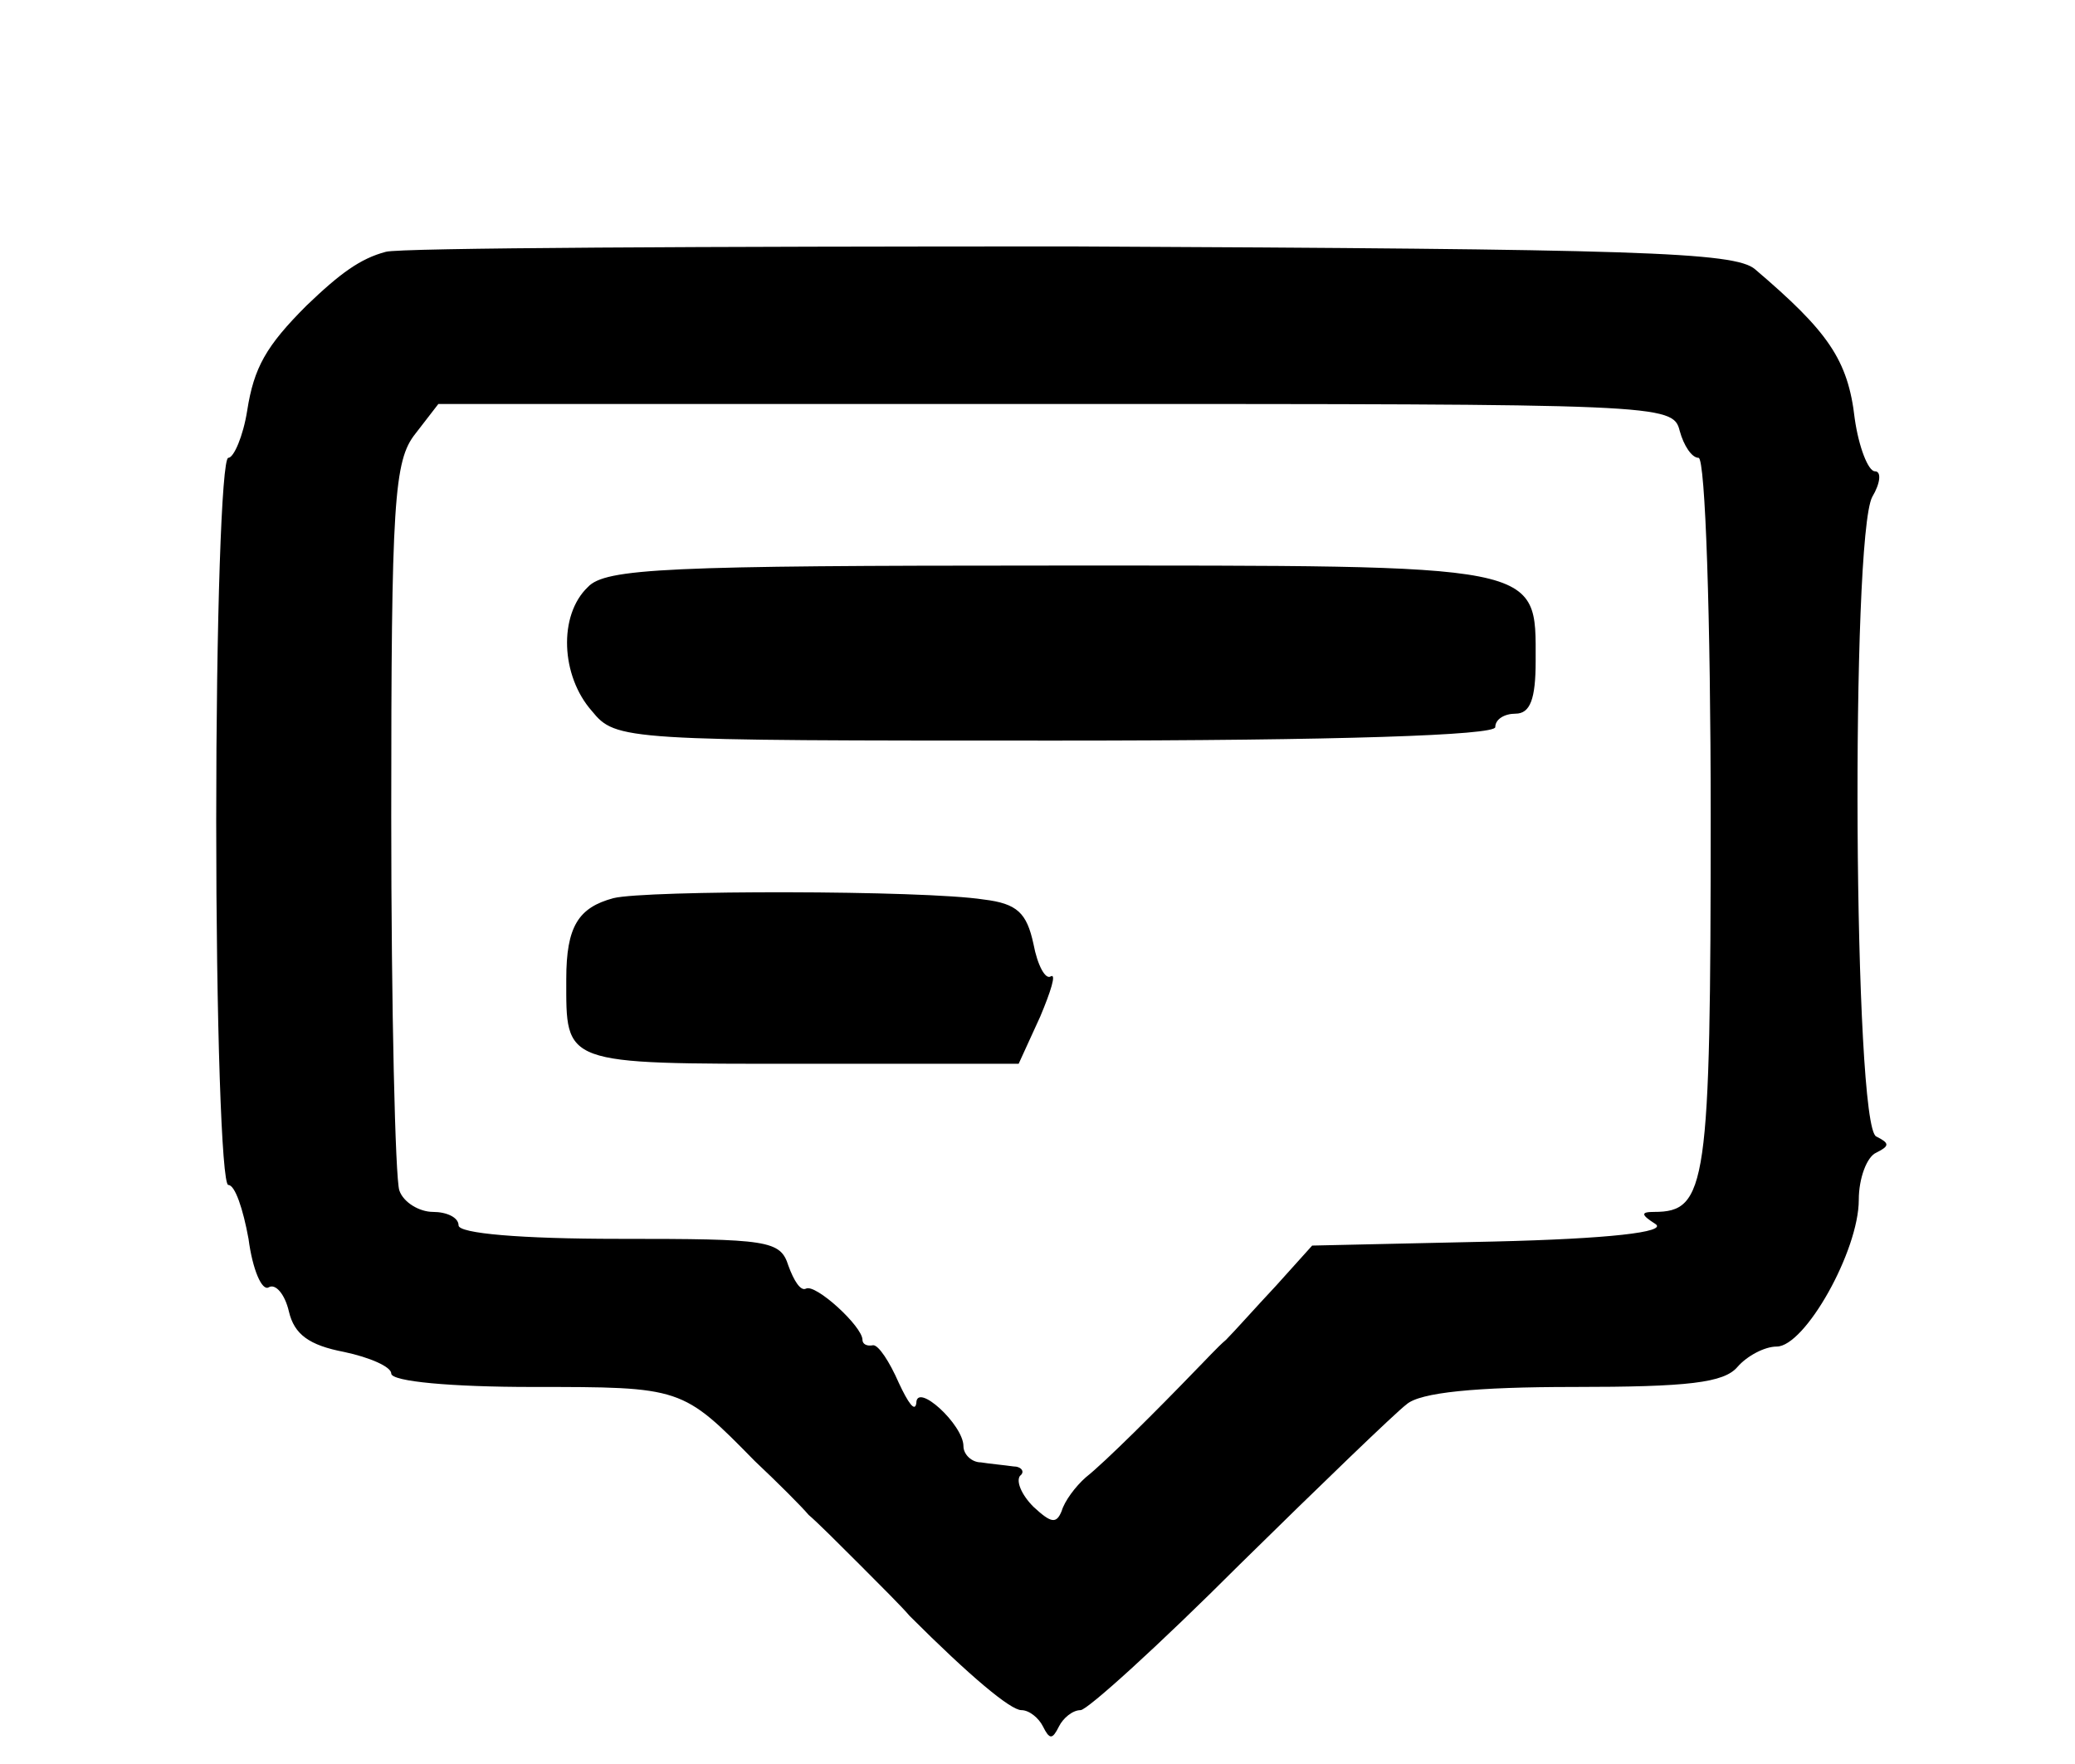
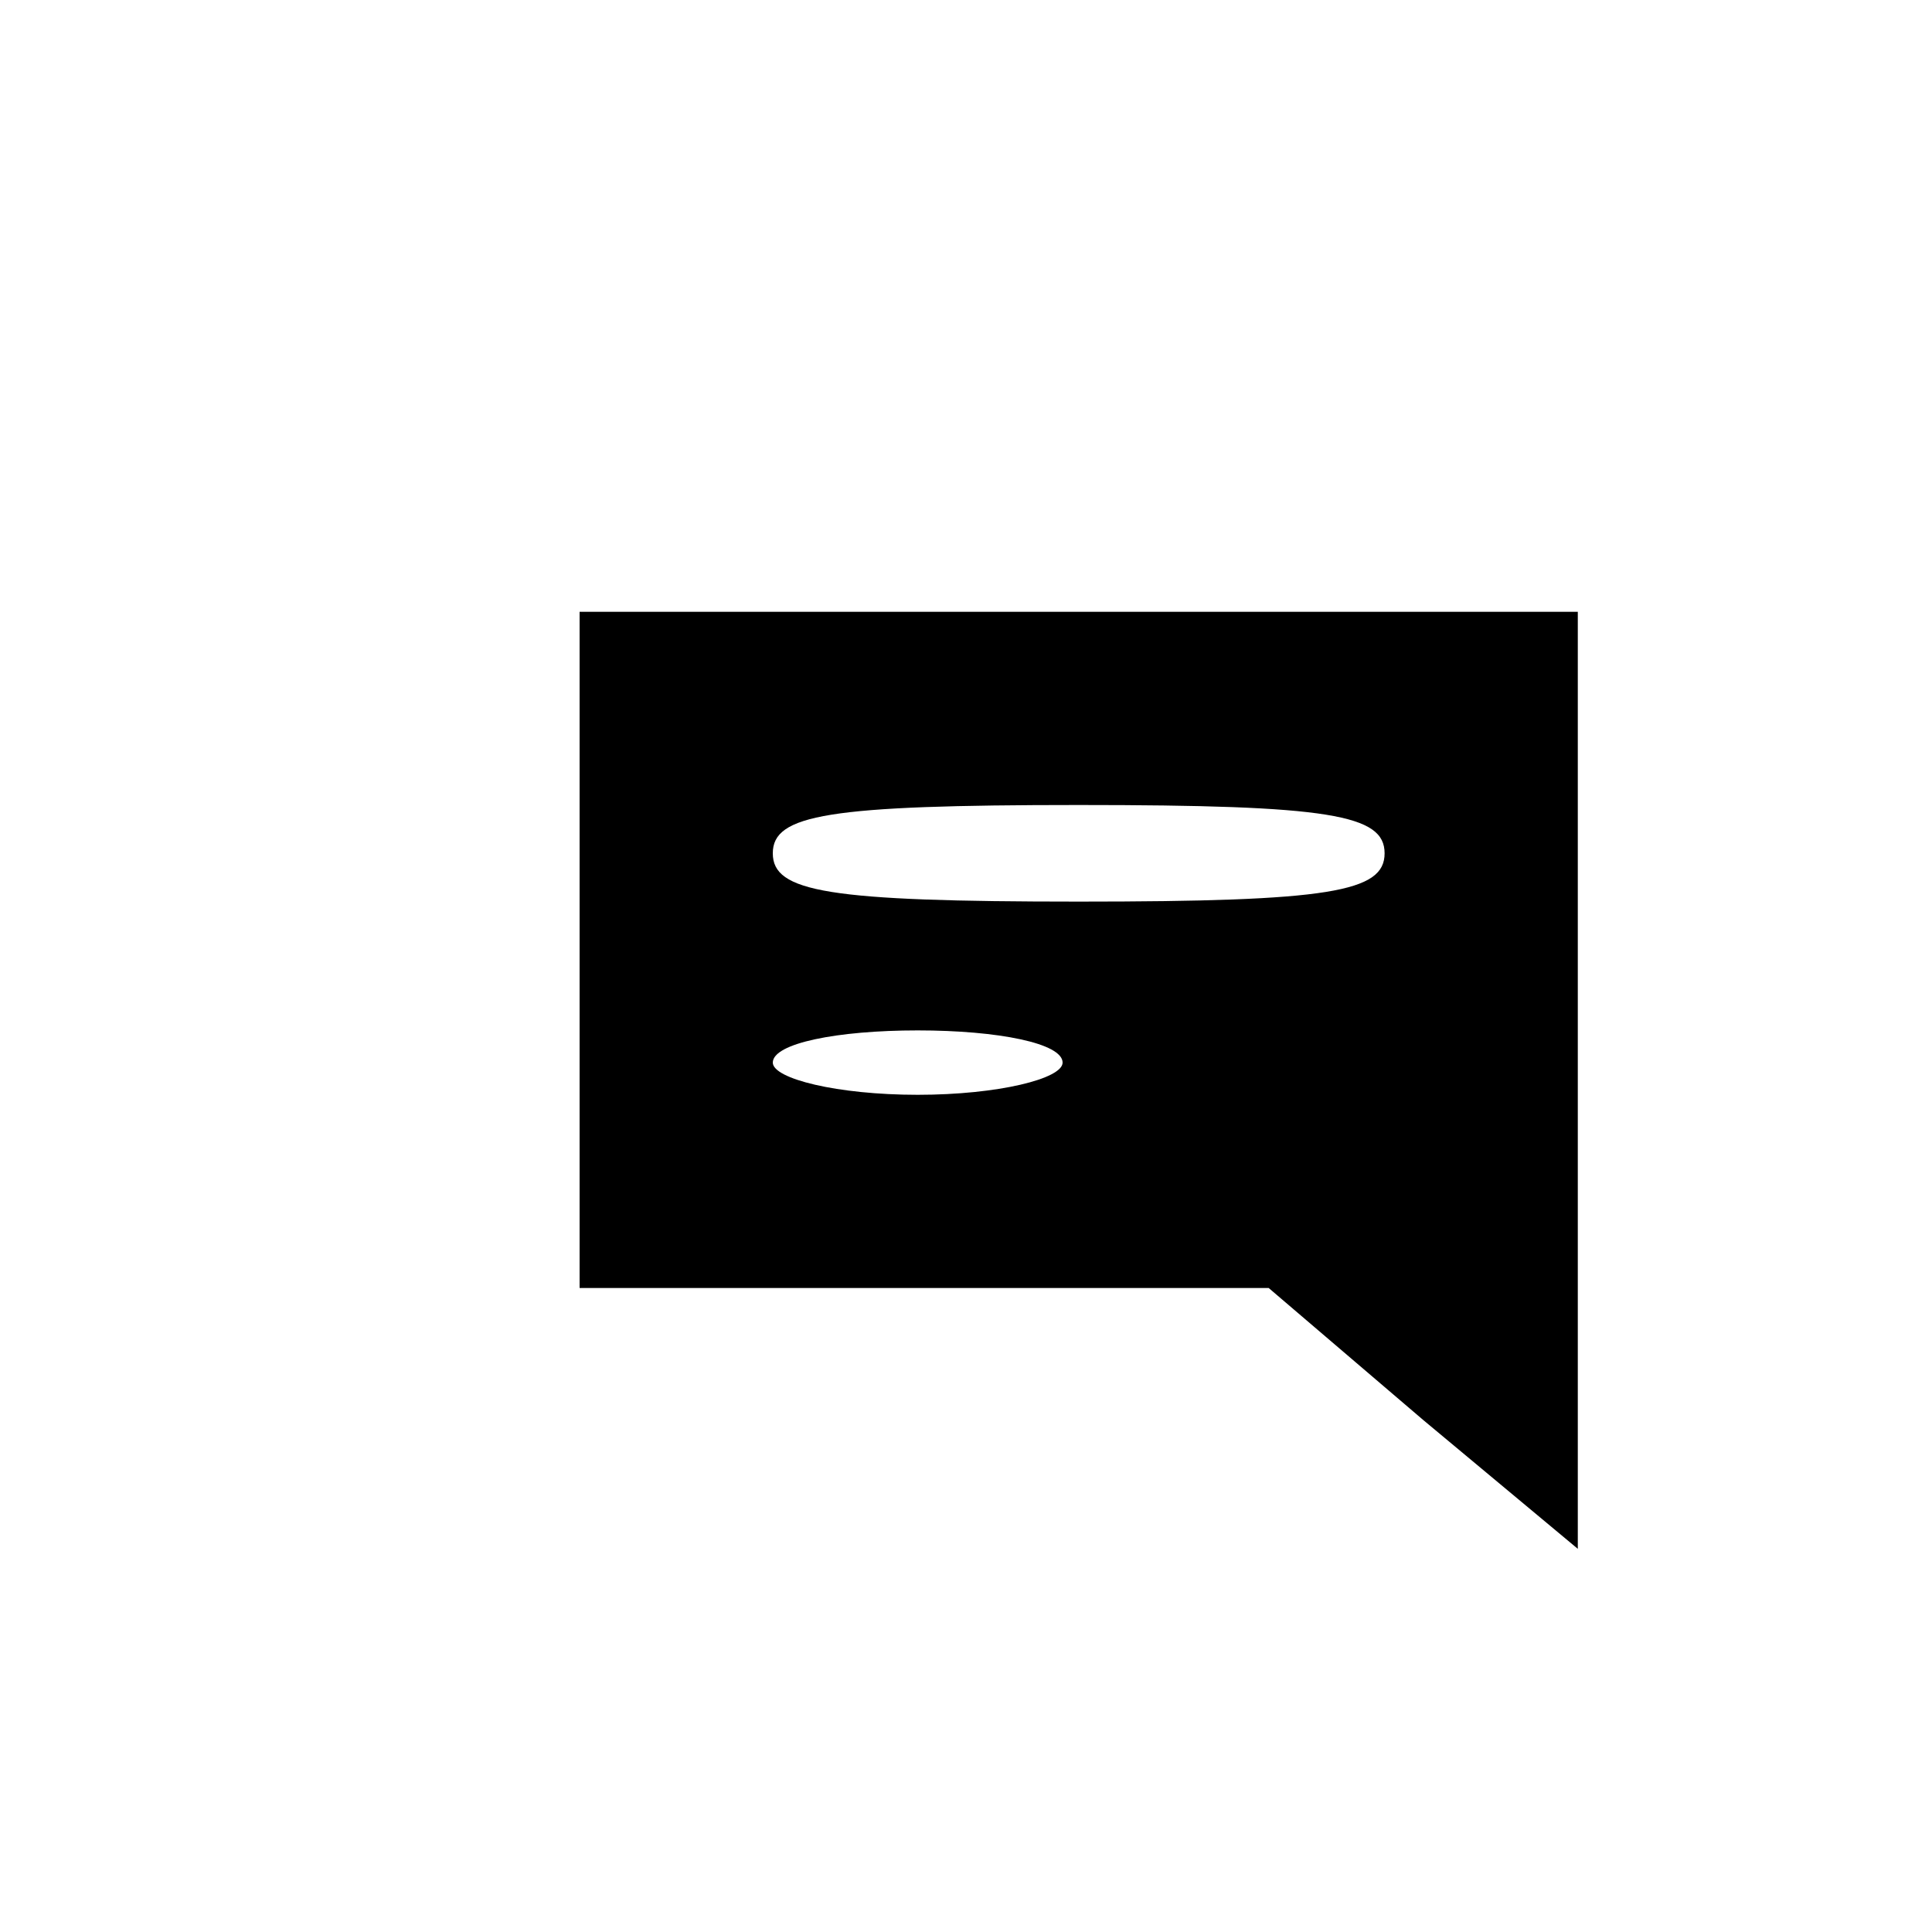
- <svg xmlns="http://www.w3.org/2000/svg" version="1.0" fill="#000000" width="40" height="34" viewBox="0 0 152 131" preserveAspectRatio="xMidYMid meet">
-   <g transform="translate(0,131) scale(0.1,-0.1)" stroke="none">
-     <path d="M276 1123 c-19 -5 -34 -16 -59 -40 -30 -30 -39 -46 -44 -78 -3 -19 -10 -35 -14 -35 -5 0 -9 -121 -9 -270 0 -148 4 -270 9 -270 5 0 11 -18 15 -40 3 -23 10 -39 15 -36 5 3 12 -5 15 -18 4 -17 15 -25 41 -30 19 -4 35 -11 35 -16 0 -6 45 -10 105 -10 111 0 111 0 165 -55 17 -16 35 -34 40 -40 6 -5 23 -22 38 -37 15 -15 32 -32 37 -38 45 -45 75 -70 83 -70 6 0 13 -6 16 -12 5 -10 7 -10 12 0 3 6 10 12 16 12 5 0 58 48 118 108 60 59 116 113 124 119 10 9 52 13 124 13 85 0 112 3 122 15 7 8 20 15 29 15 21 0 61 71 61 109 0 16 6 32 13 35 10 5 10 7 0 12 -17 7 -19 445 -3 475 6 10 7 19 2 19 -5 0 -12 18 -15 39 -5 44 -20 65 -74 111 -15 13 -88 15 -508 17 -269 0 -499 -1 -509 -4z m961 -133 c3 -11 9 -20 14 -20 5 0 9 -119 9 -266 0 -275 -3 -294 -42 -294 -10 0 -10 -2 1 -9 9 -6 -35 -11 -120 -13 l-135 -3 -27 -30 c-15 -16 -31 -34 -37 -40 -6 -5 -16 -16 -23 -23 -27 -28 -67 -68 -81 -79 -8 -7 -16 -18 -18 -25 -4 -10 -8 -9 -21 3 -9 9 -13 19 -10 23 4 3 1 7 -5 7 -7 1 -18 2 -24 3 -7 0 -13 6 -13 12 0 16 -35 48 -35 32 -1 -7 -6 0 -13 15 -7 16 -15 28 -19 28 -5 -1 -8 1 -8 4 0 10 -35 42 -42 38 -4 -2 -9 6 -13 17 -6 19 -15 20 -126 20 -73 0 -119 4 -119 10 0 6 -9 10 -19 10 -10 0 -22 7 -25 16 -3 9 -6 134 -6 278 0 234 2 264 18 284 l17 22 458 0 c451 0 459 0 464 -20z" />
-     <path d="M426 874 c-22 -21 -20 -66 3 -92 18 -22 23 -22 345 -22 211 0 326 4 326 10 0 6 7 10 15 10 11 0 15 11 15 39 0 73 8 71 -360 71 -285 0 -331 -2 -344 -16z" />
-     <path d="M445 643 c-26 -7 -35 -21 -35 -60 0 -64 -4 -63 174 -63 l162 0 16 35 c8 19 12 32 8 30 -4 -3 -10 8 -13 24 -5 23 -12 30 -37 33 -45 7 -251 7 -275 1z" />
+ <svg xmlns="http://www.w3.org/2000/svg" version="1.0" width="60" height="60" viewBox="0 0 60 60" fill="#000000">
+   <g transform="translate(0,67) scale(0.1,-0.1)" stroke="none">
+     <path d="M180 375 l0 -105 107 0 107 0 48 -41 48 -40 0 145 0 146 -155 0 -155 0 0 -105z m250 30 c0 -12 -17 -15 -95 -15 -78 0 -95 3 -95 15 0 12 17 15 95 15 78 0 95 -3 95 -15z m-100 -65 c0 -5 -20 -10 -45 -10 -25 0 -45 5 -45 10 0 6 20 10 45 10 25 0 45 -4 45 -10z" />
  </g>
</svg>
